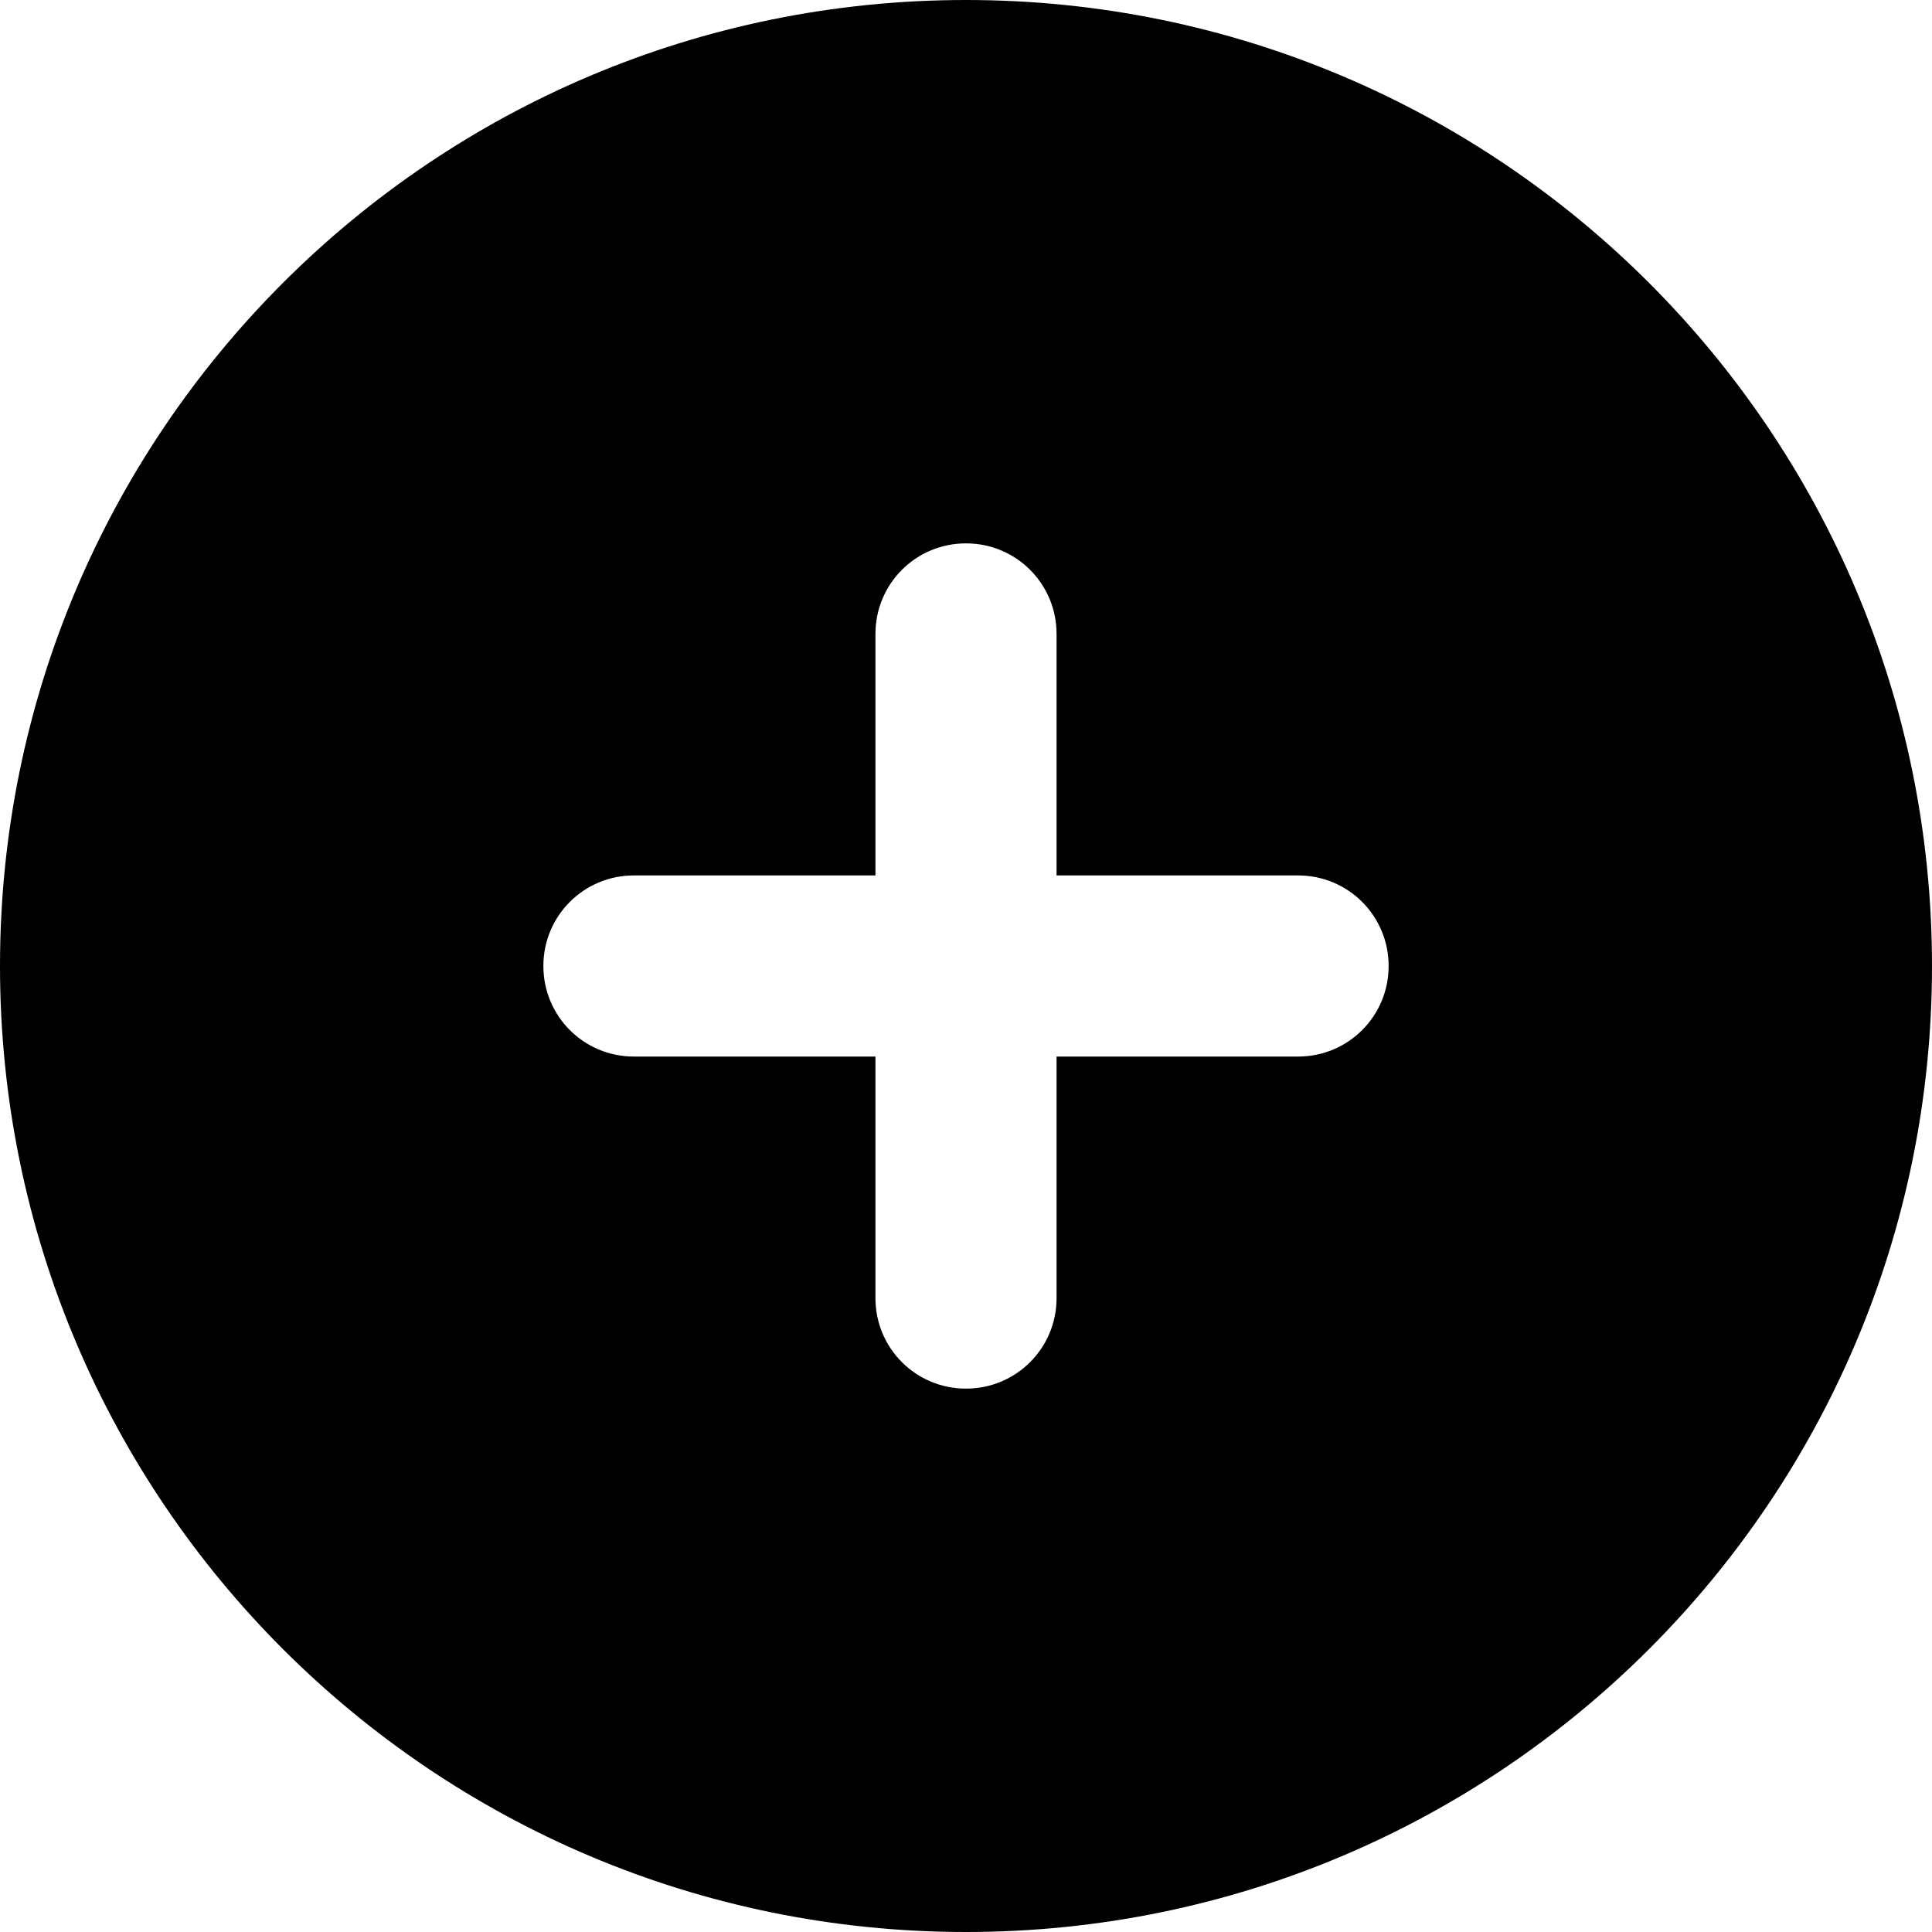
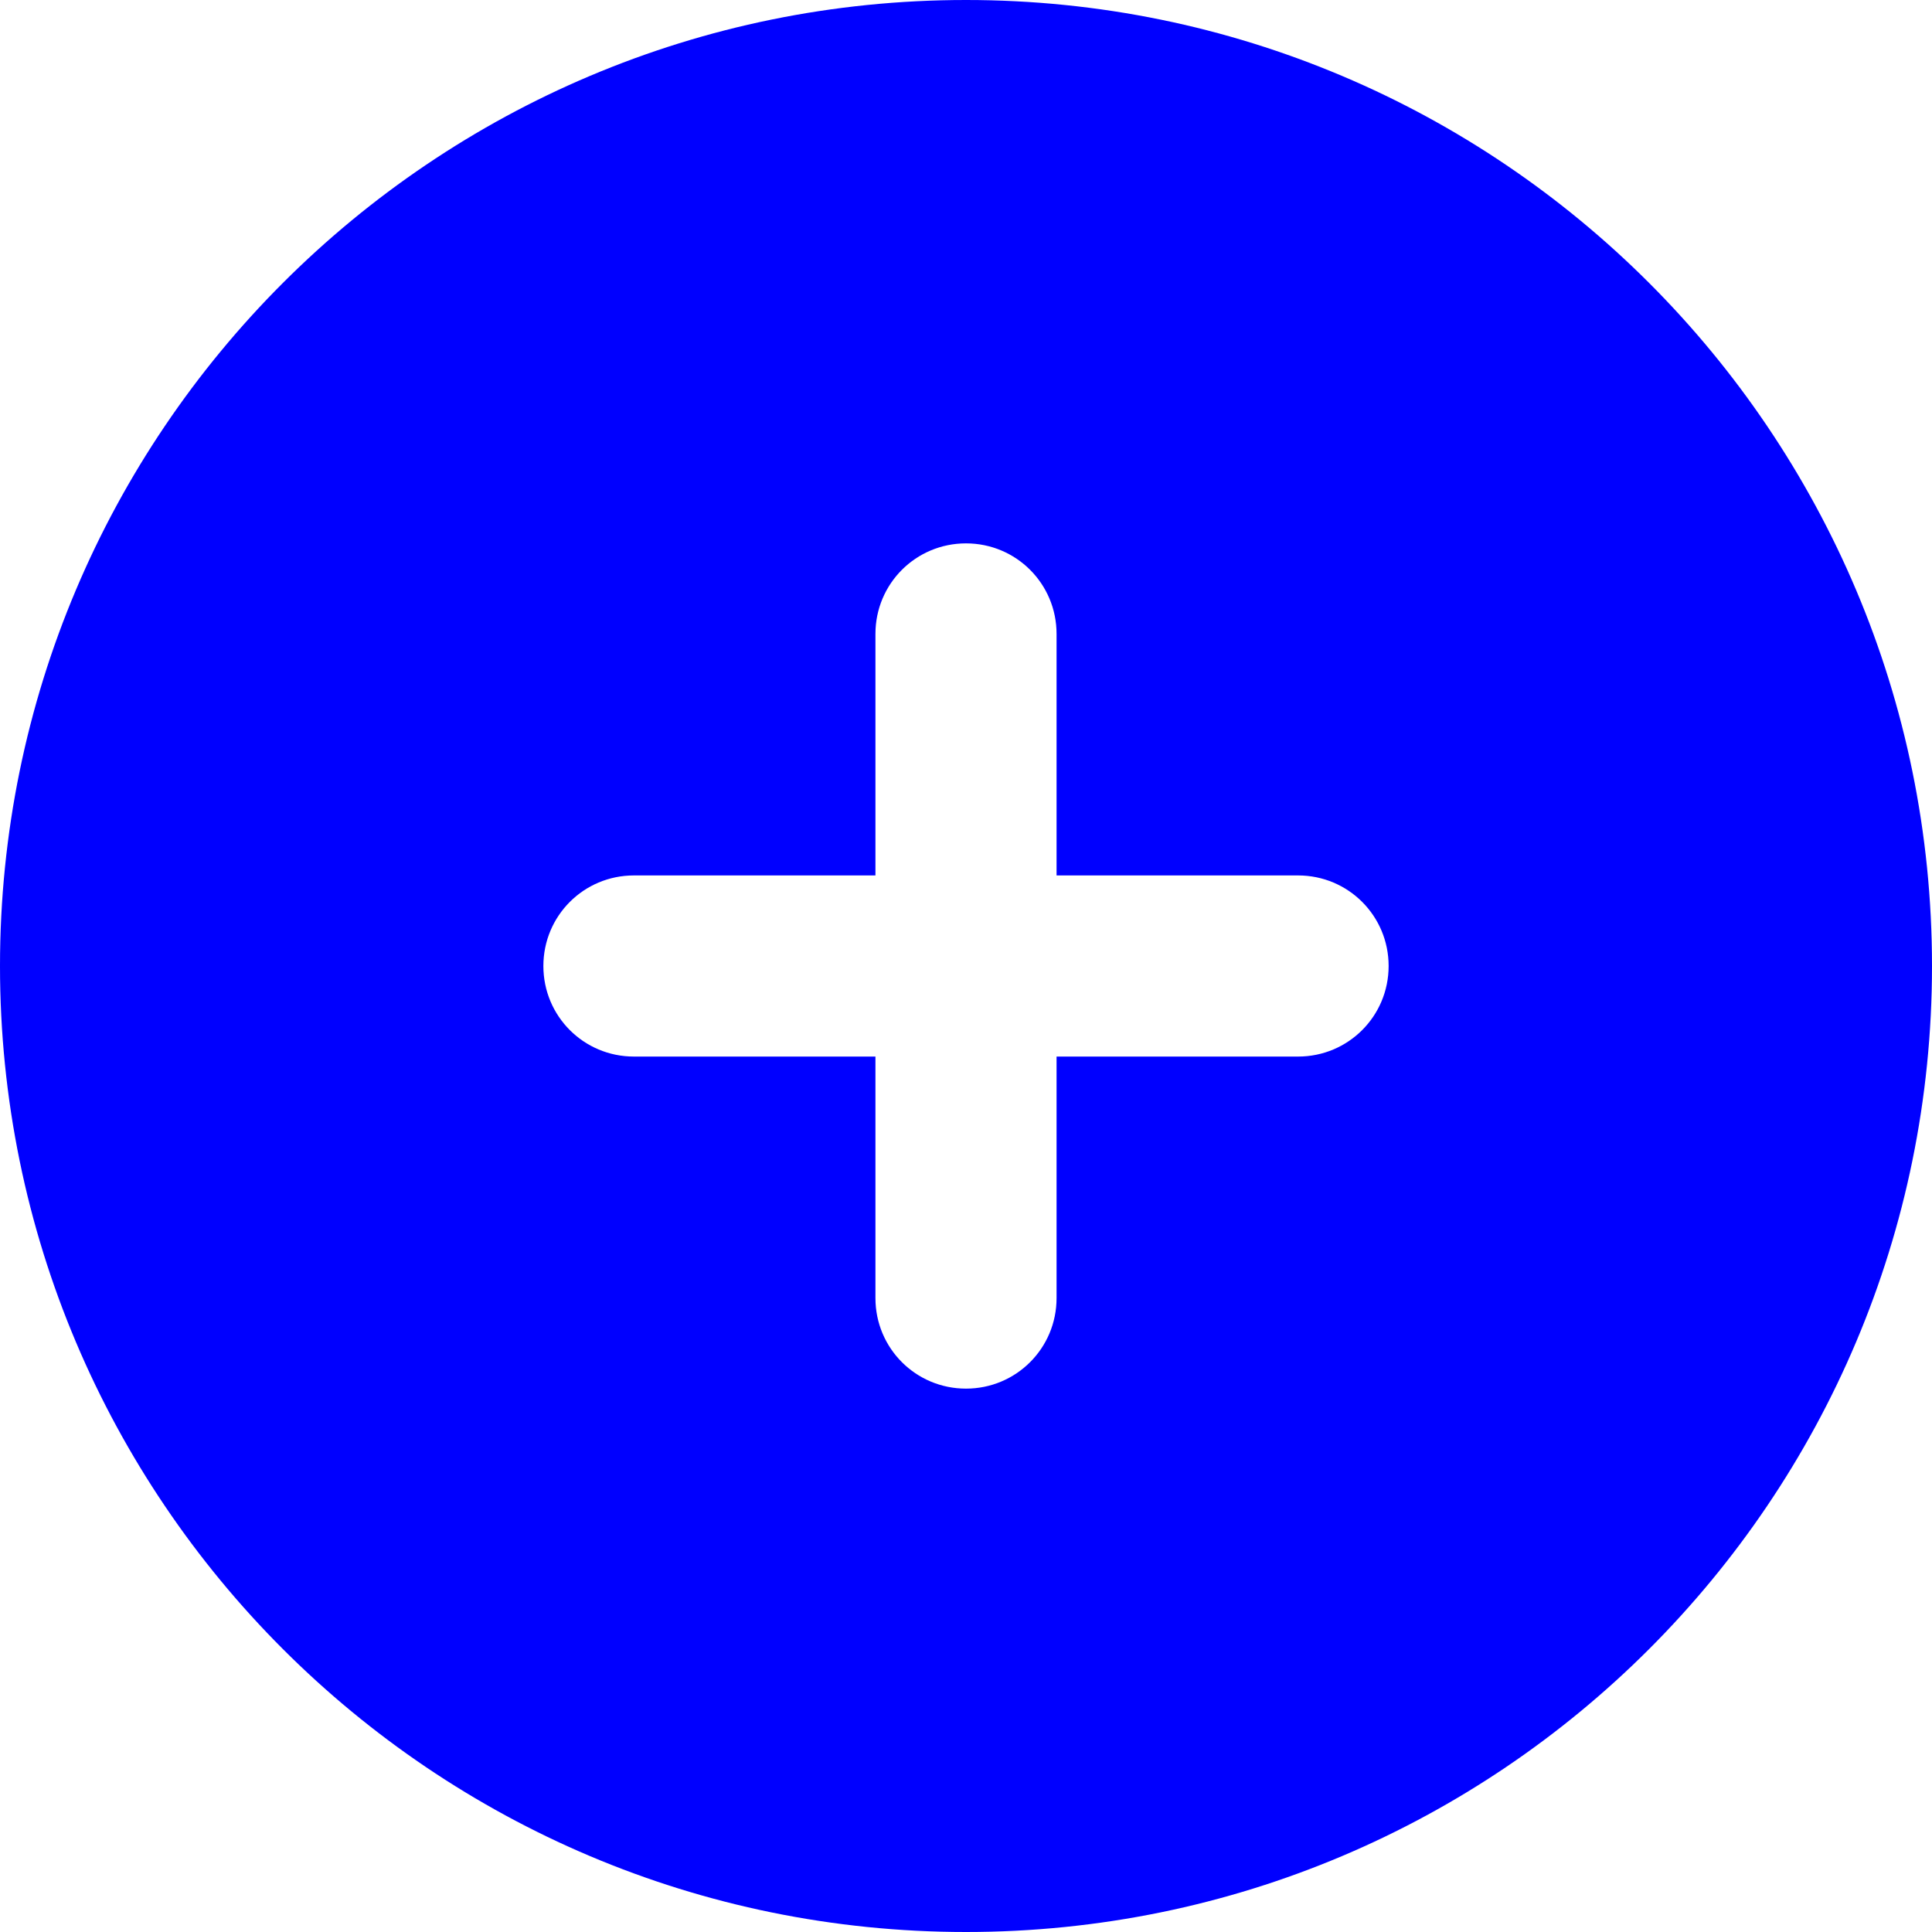
<svg xmlns="http://www.w3.org/2000/svg" viewBox="0 0 512 512">
-   <path d="M256 512c141.4 0 256-114.6 256-256S397.4 0 256 0S0 114.6 0 256S114.6 512 256 512zM232 344V280H168c-13.3 0-24-10.7-24-24s10.7-24 24-24h64V168c0-13.3 10.7-24 24-24s24 10.7 24 24v64h64c13.3 0 24 10.7 24 24s-10.7 24-24 24H280v64c0 13.3-10.7 24-24 24s-24-10.7-24-24z" />
+   <path fill="blue" d="M256 512c141.4 0 256-114.6 256-256S397.4 0 256 0S0 114.6 0 256S114.6 512 256 512zM232 344V280H168c-13.3 0-24-10.7-24-24s10.7-24 24-24h64V168c0-13.3 10.7-24 24-24s24 10.7 24 24v64h64c13.3 0 24 10.7 24 24s-10.7 24-24 24H280v64c0 13.3-10.7 24-24 24s-24-10.7-24-24z" />
</svg>
